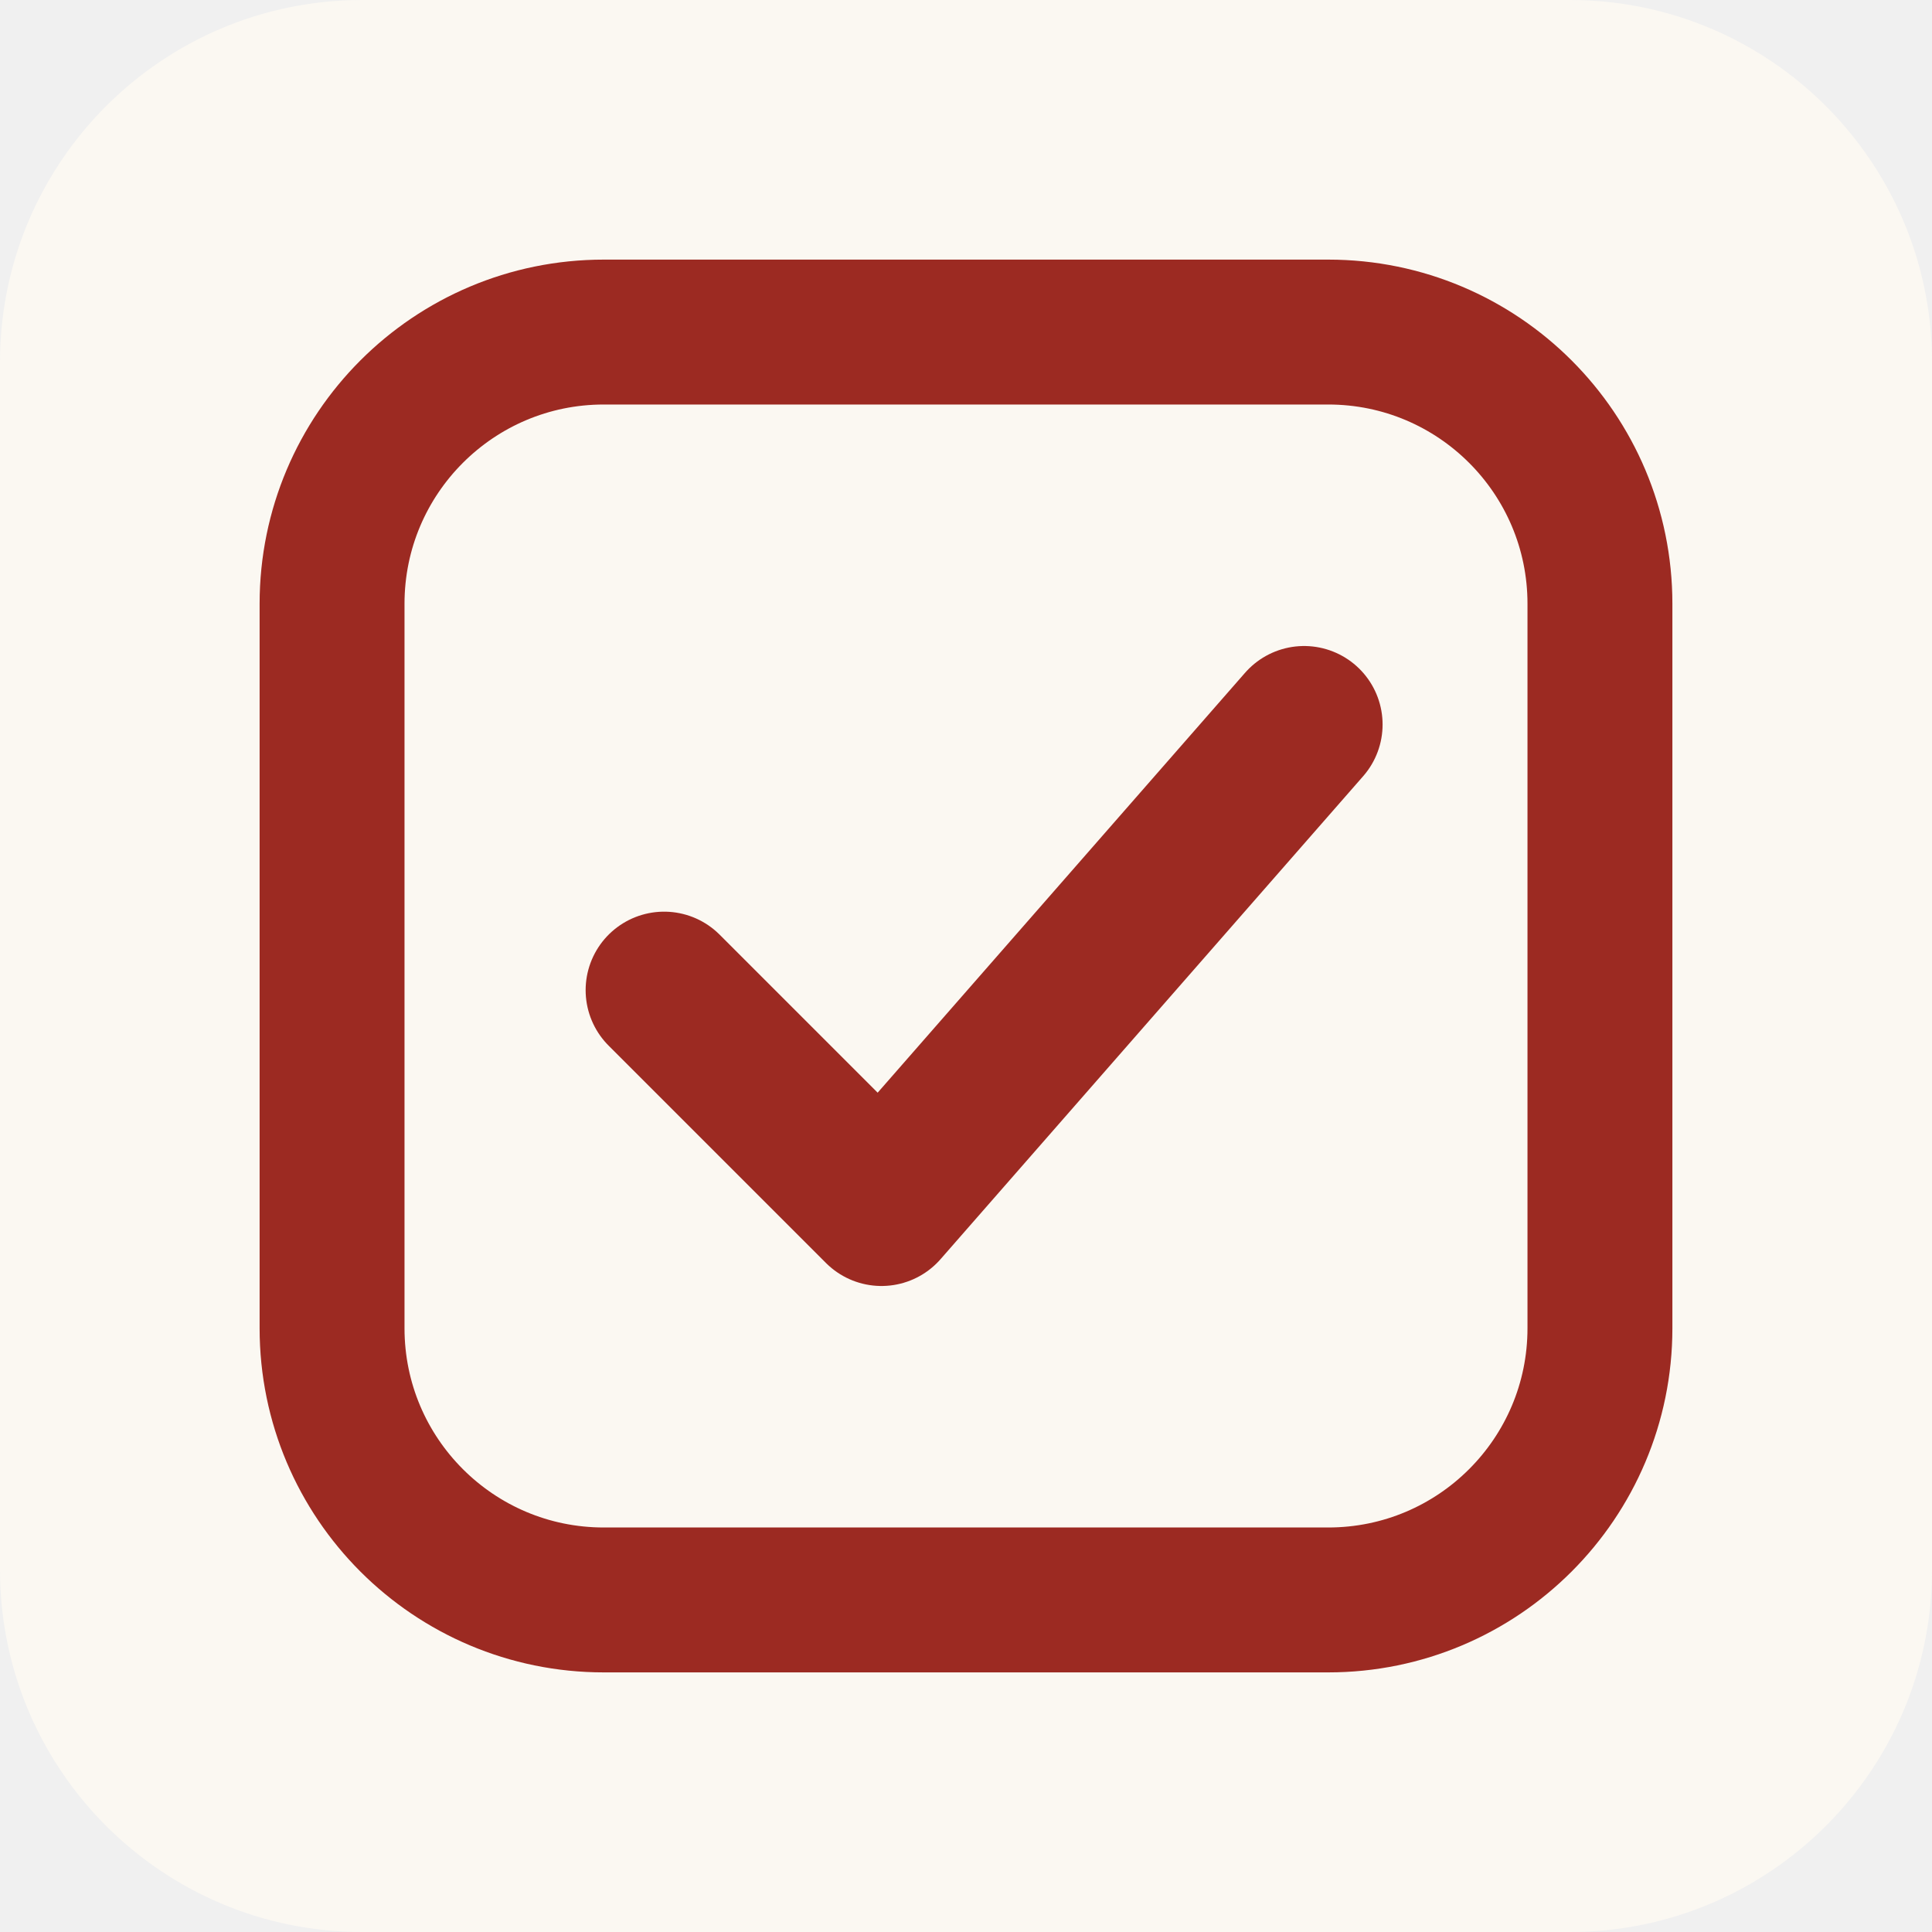
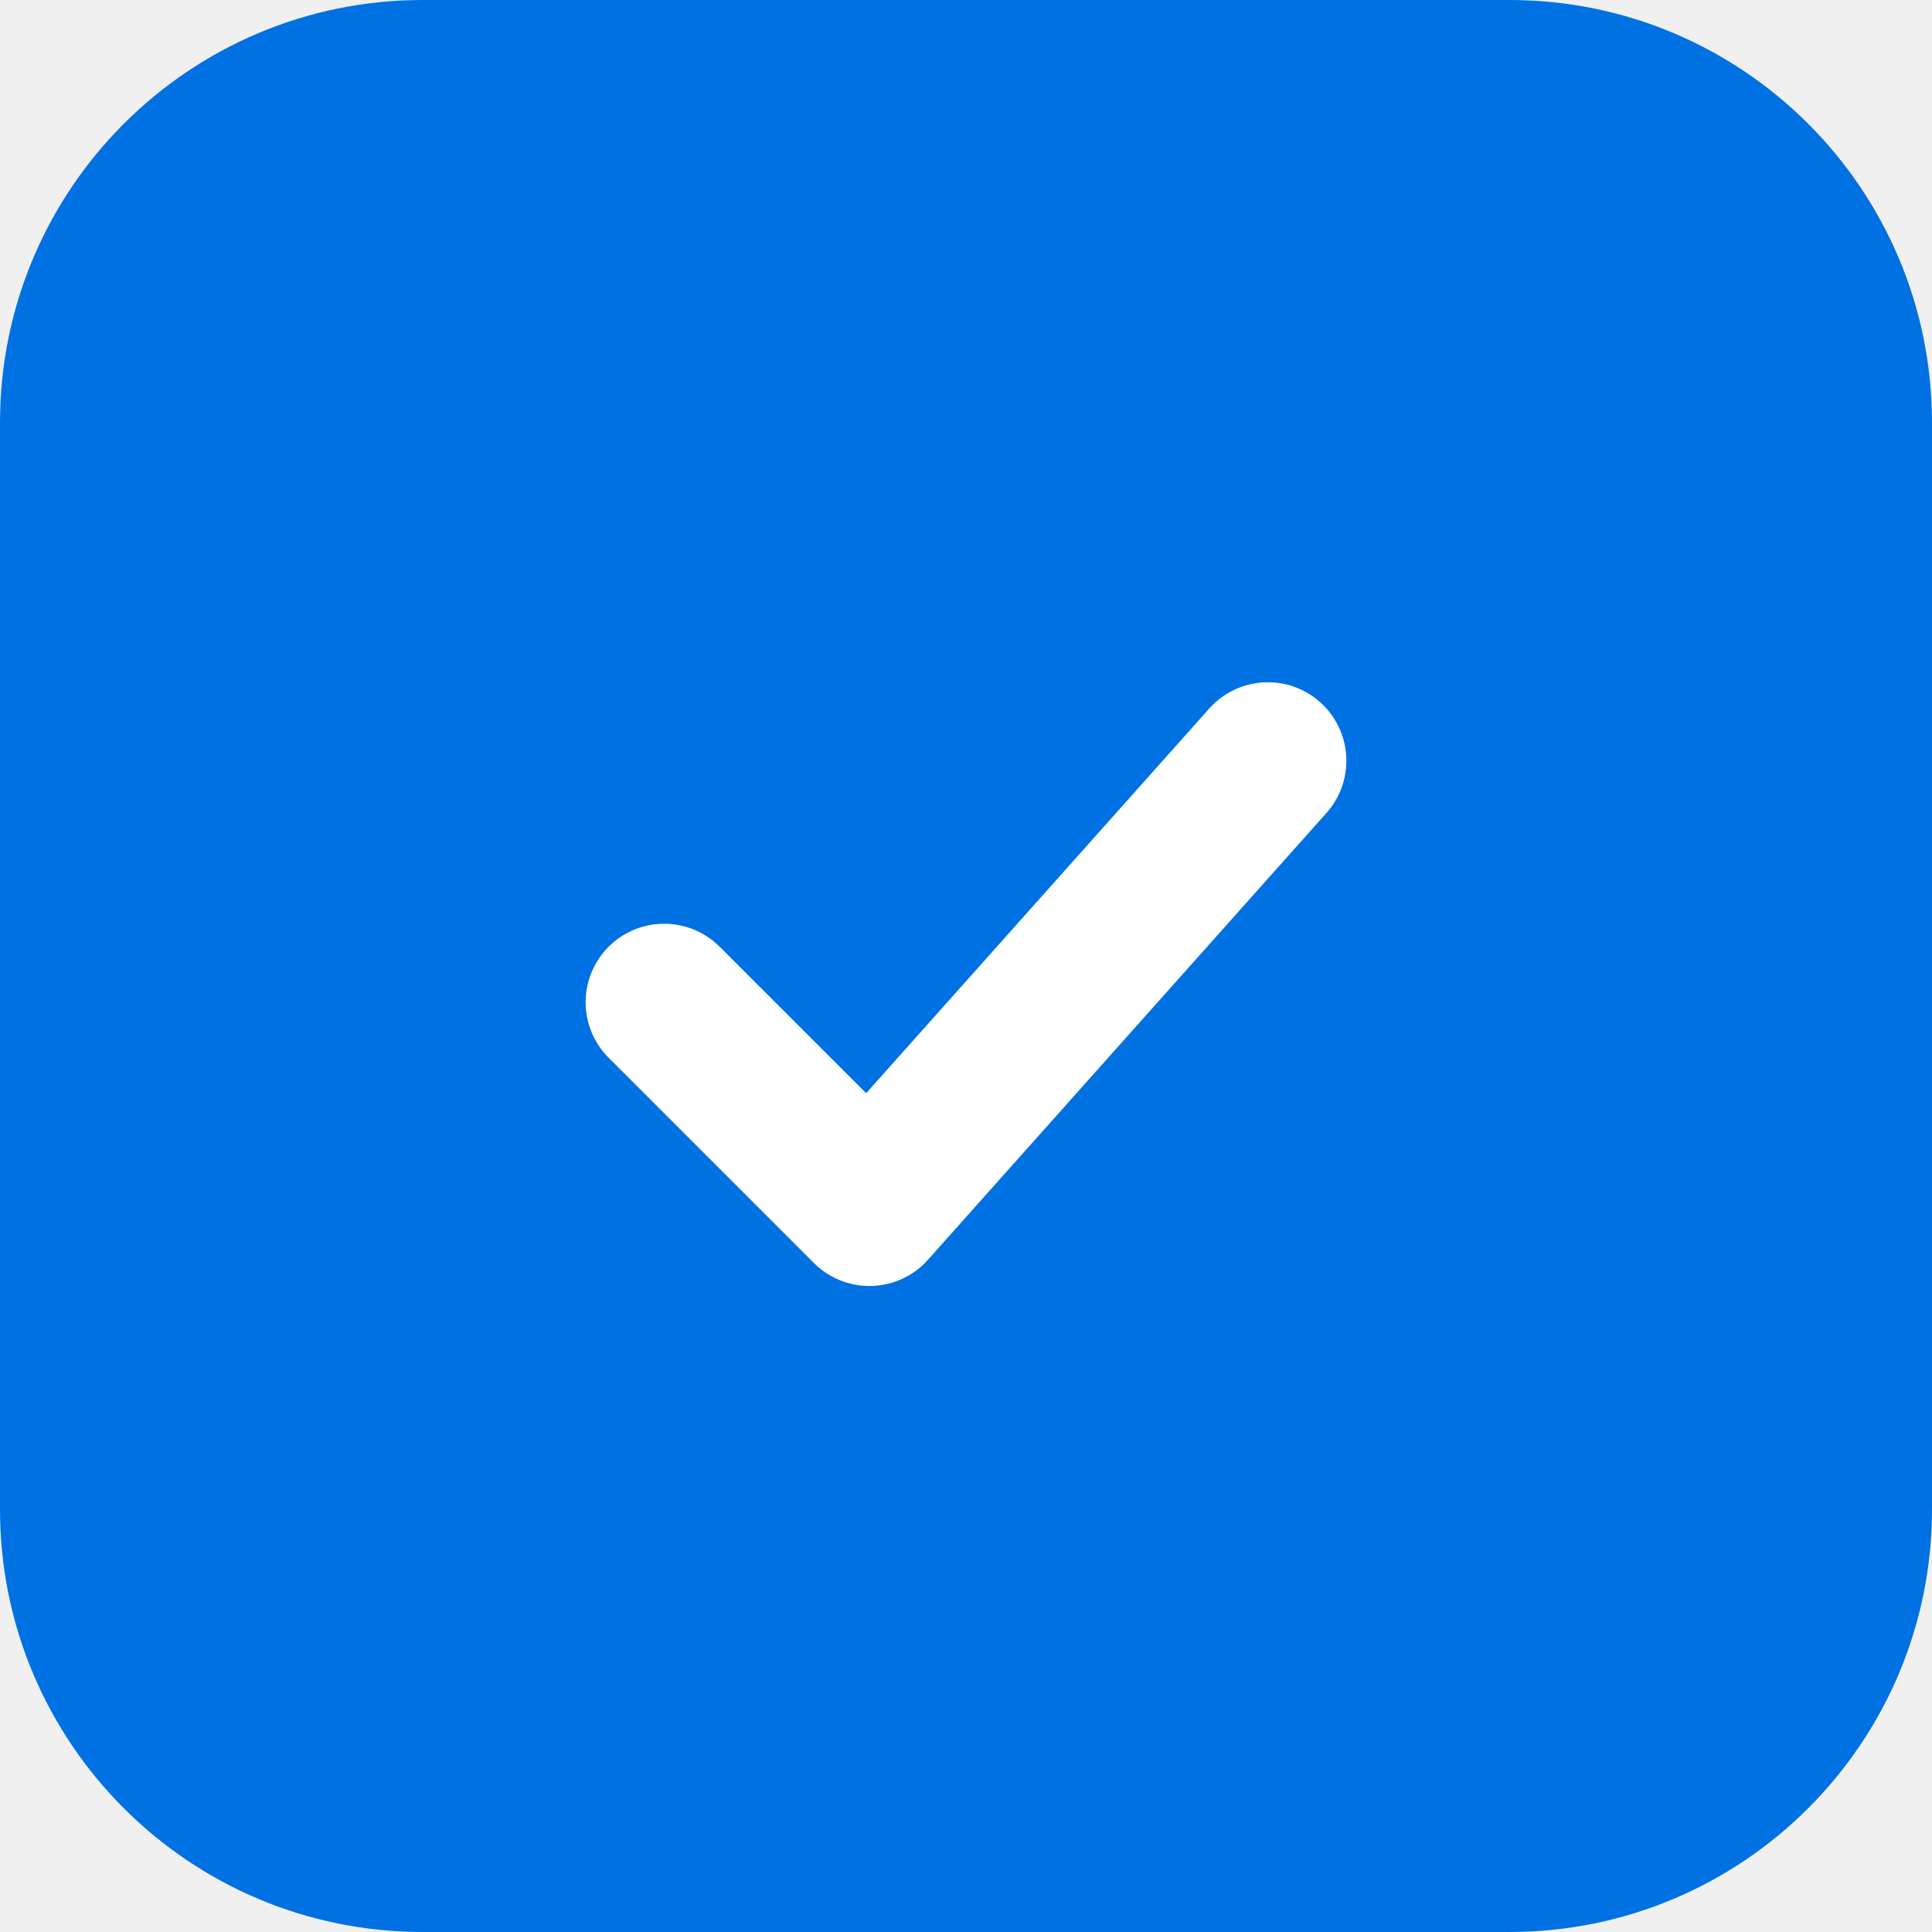
<svg xmlns="http://www.w3.org/2000/svg" viewBox="0 0 32 32" width="32" height="32">
-   <rect width="32" height="32" rx="6" fill="#fbf8f2" />
-   <rect x="5.5" y="5.5" width="21" height="21" rx="4.5" fill="none" stroke="#9c2a22" stroke-width="2.4" />
-   <path d="M11 16.4l3.6 3.6L21.6 12" fill="none" stroke="#9c2a22" stroke-width="2.6" stroke-linecap="round" stroke-linejoin="round" />
+   <rect width="32" height="32" rx="7" fill="#0071e3" />
+   <path d="M11 16.6l3.4 3.4 6.6-7.4" fill="none" stroke="#ffffff" stroke-width="2.6" stroke-linecap="round" stroke-linejoin="round" />
</svg>
